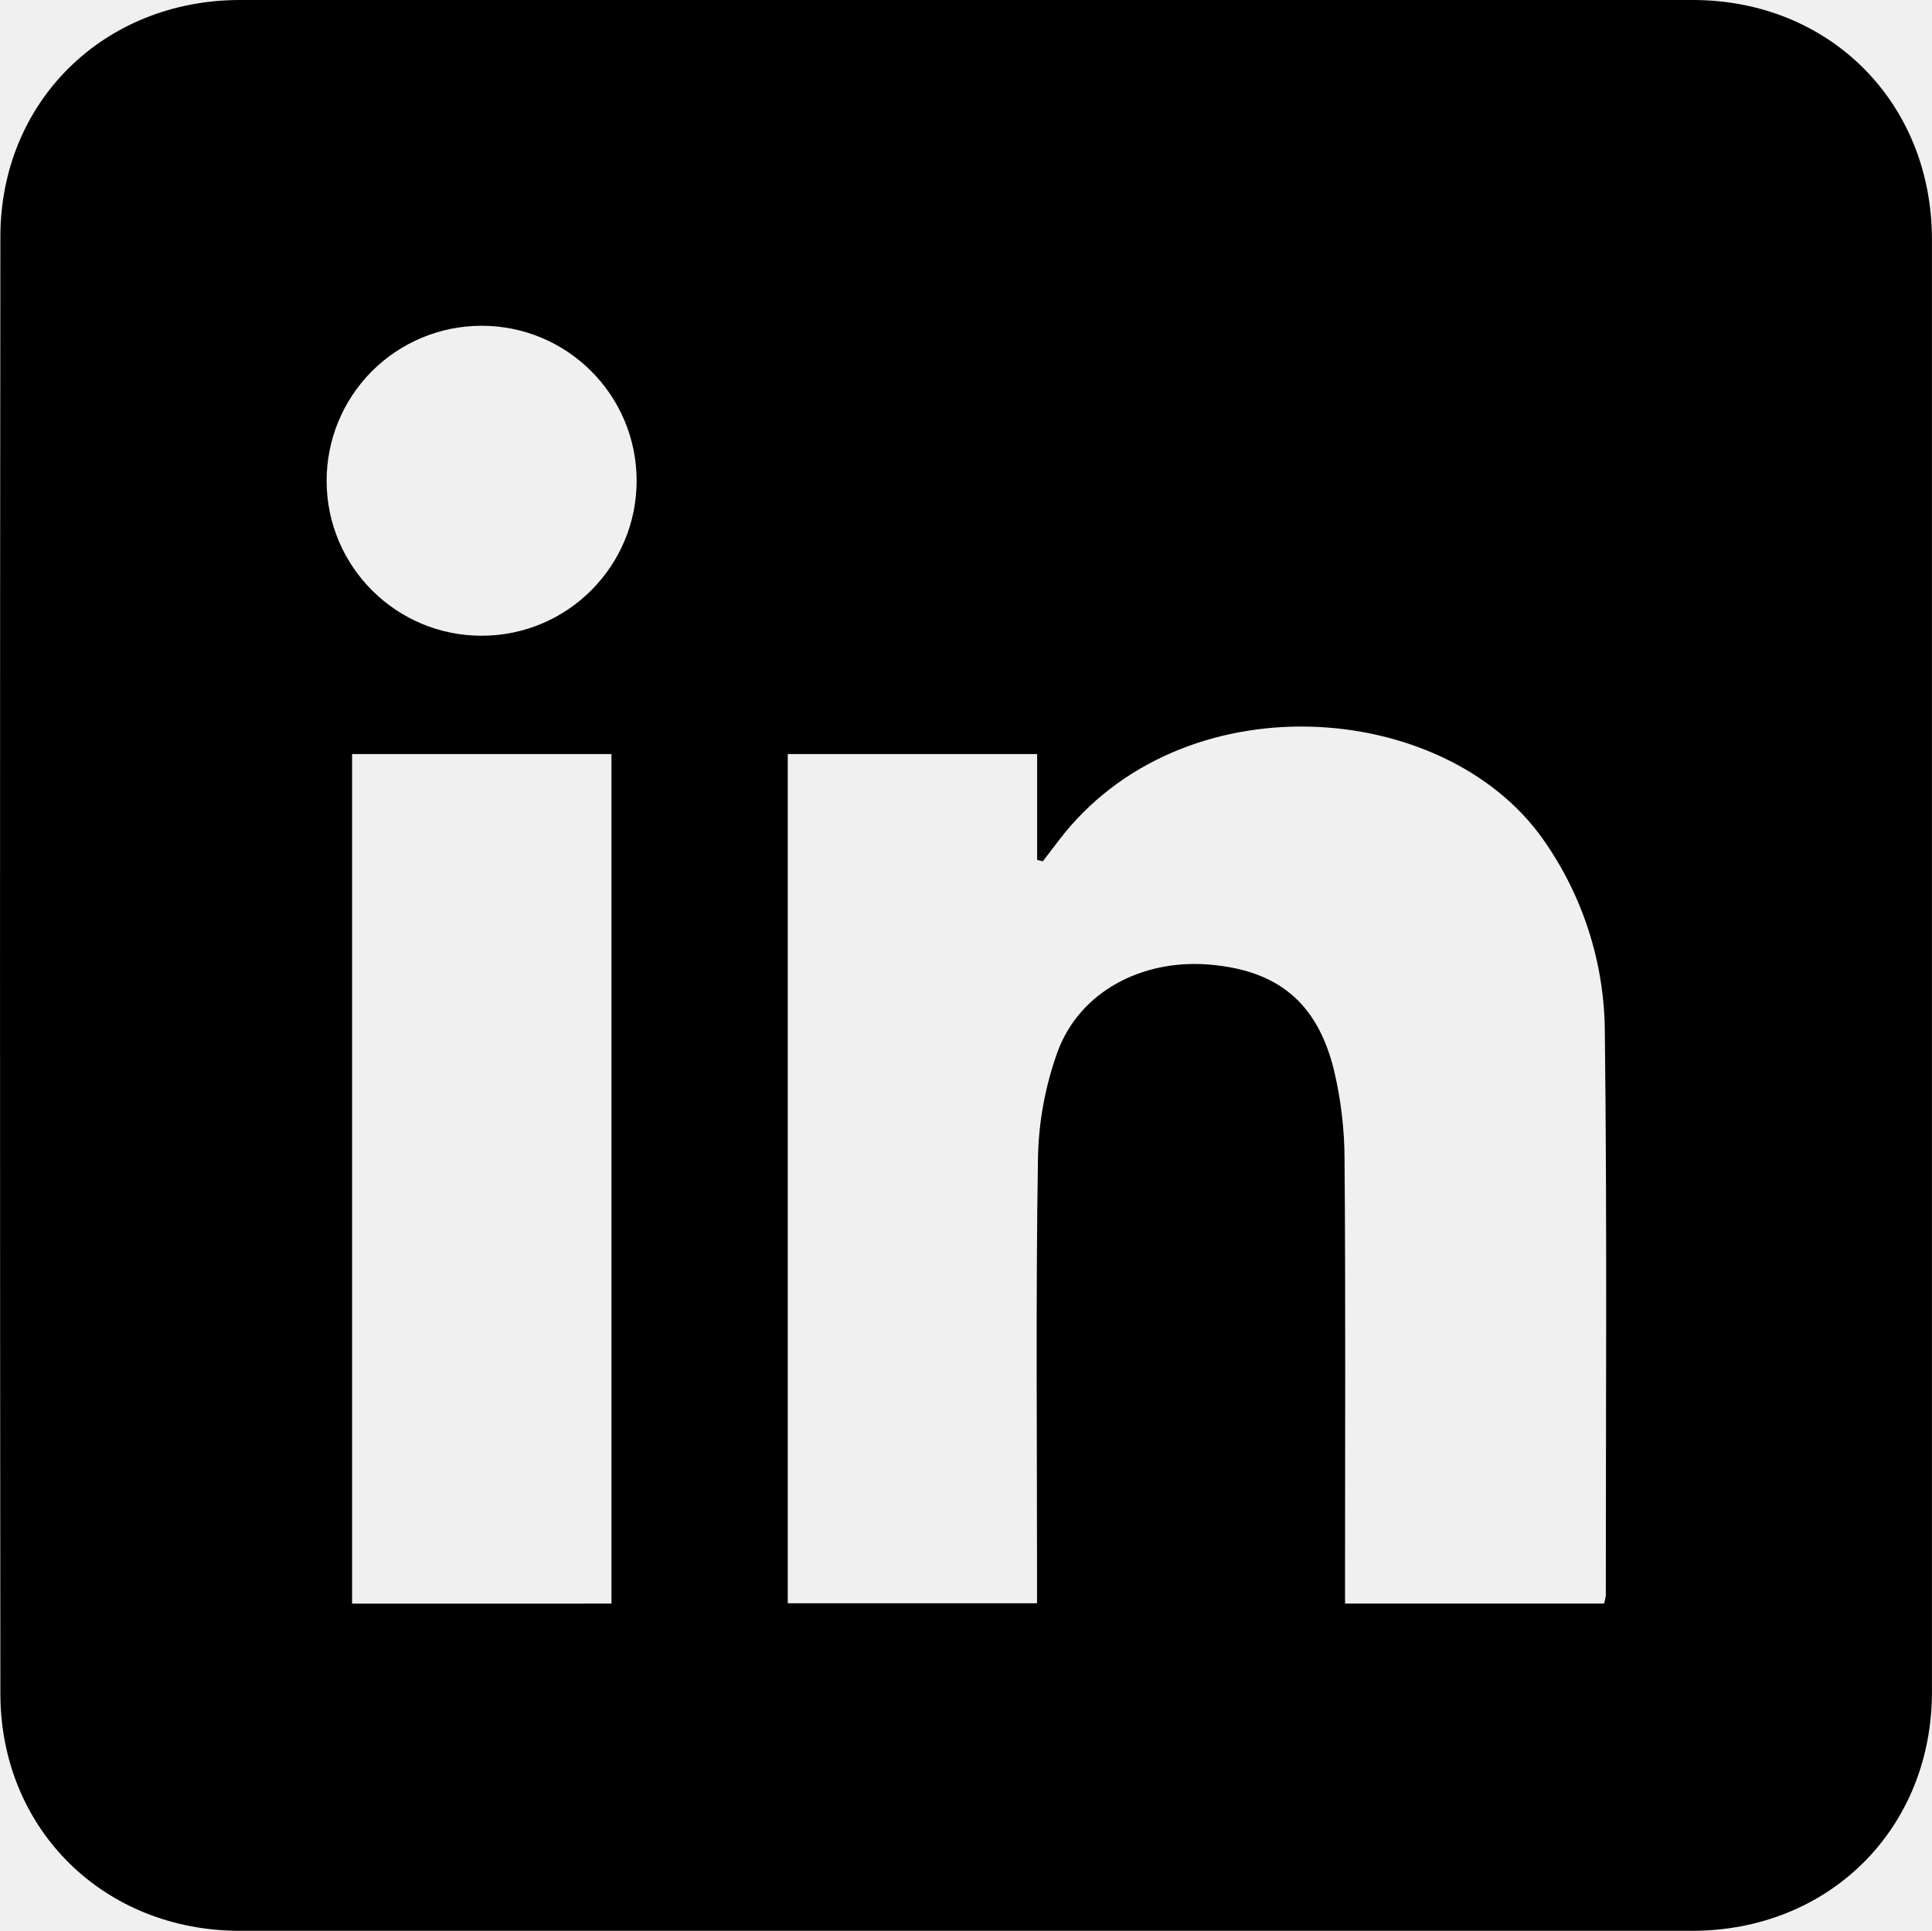
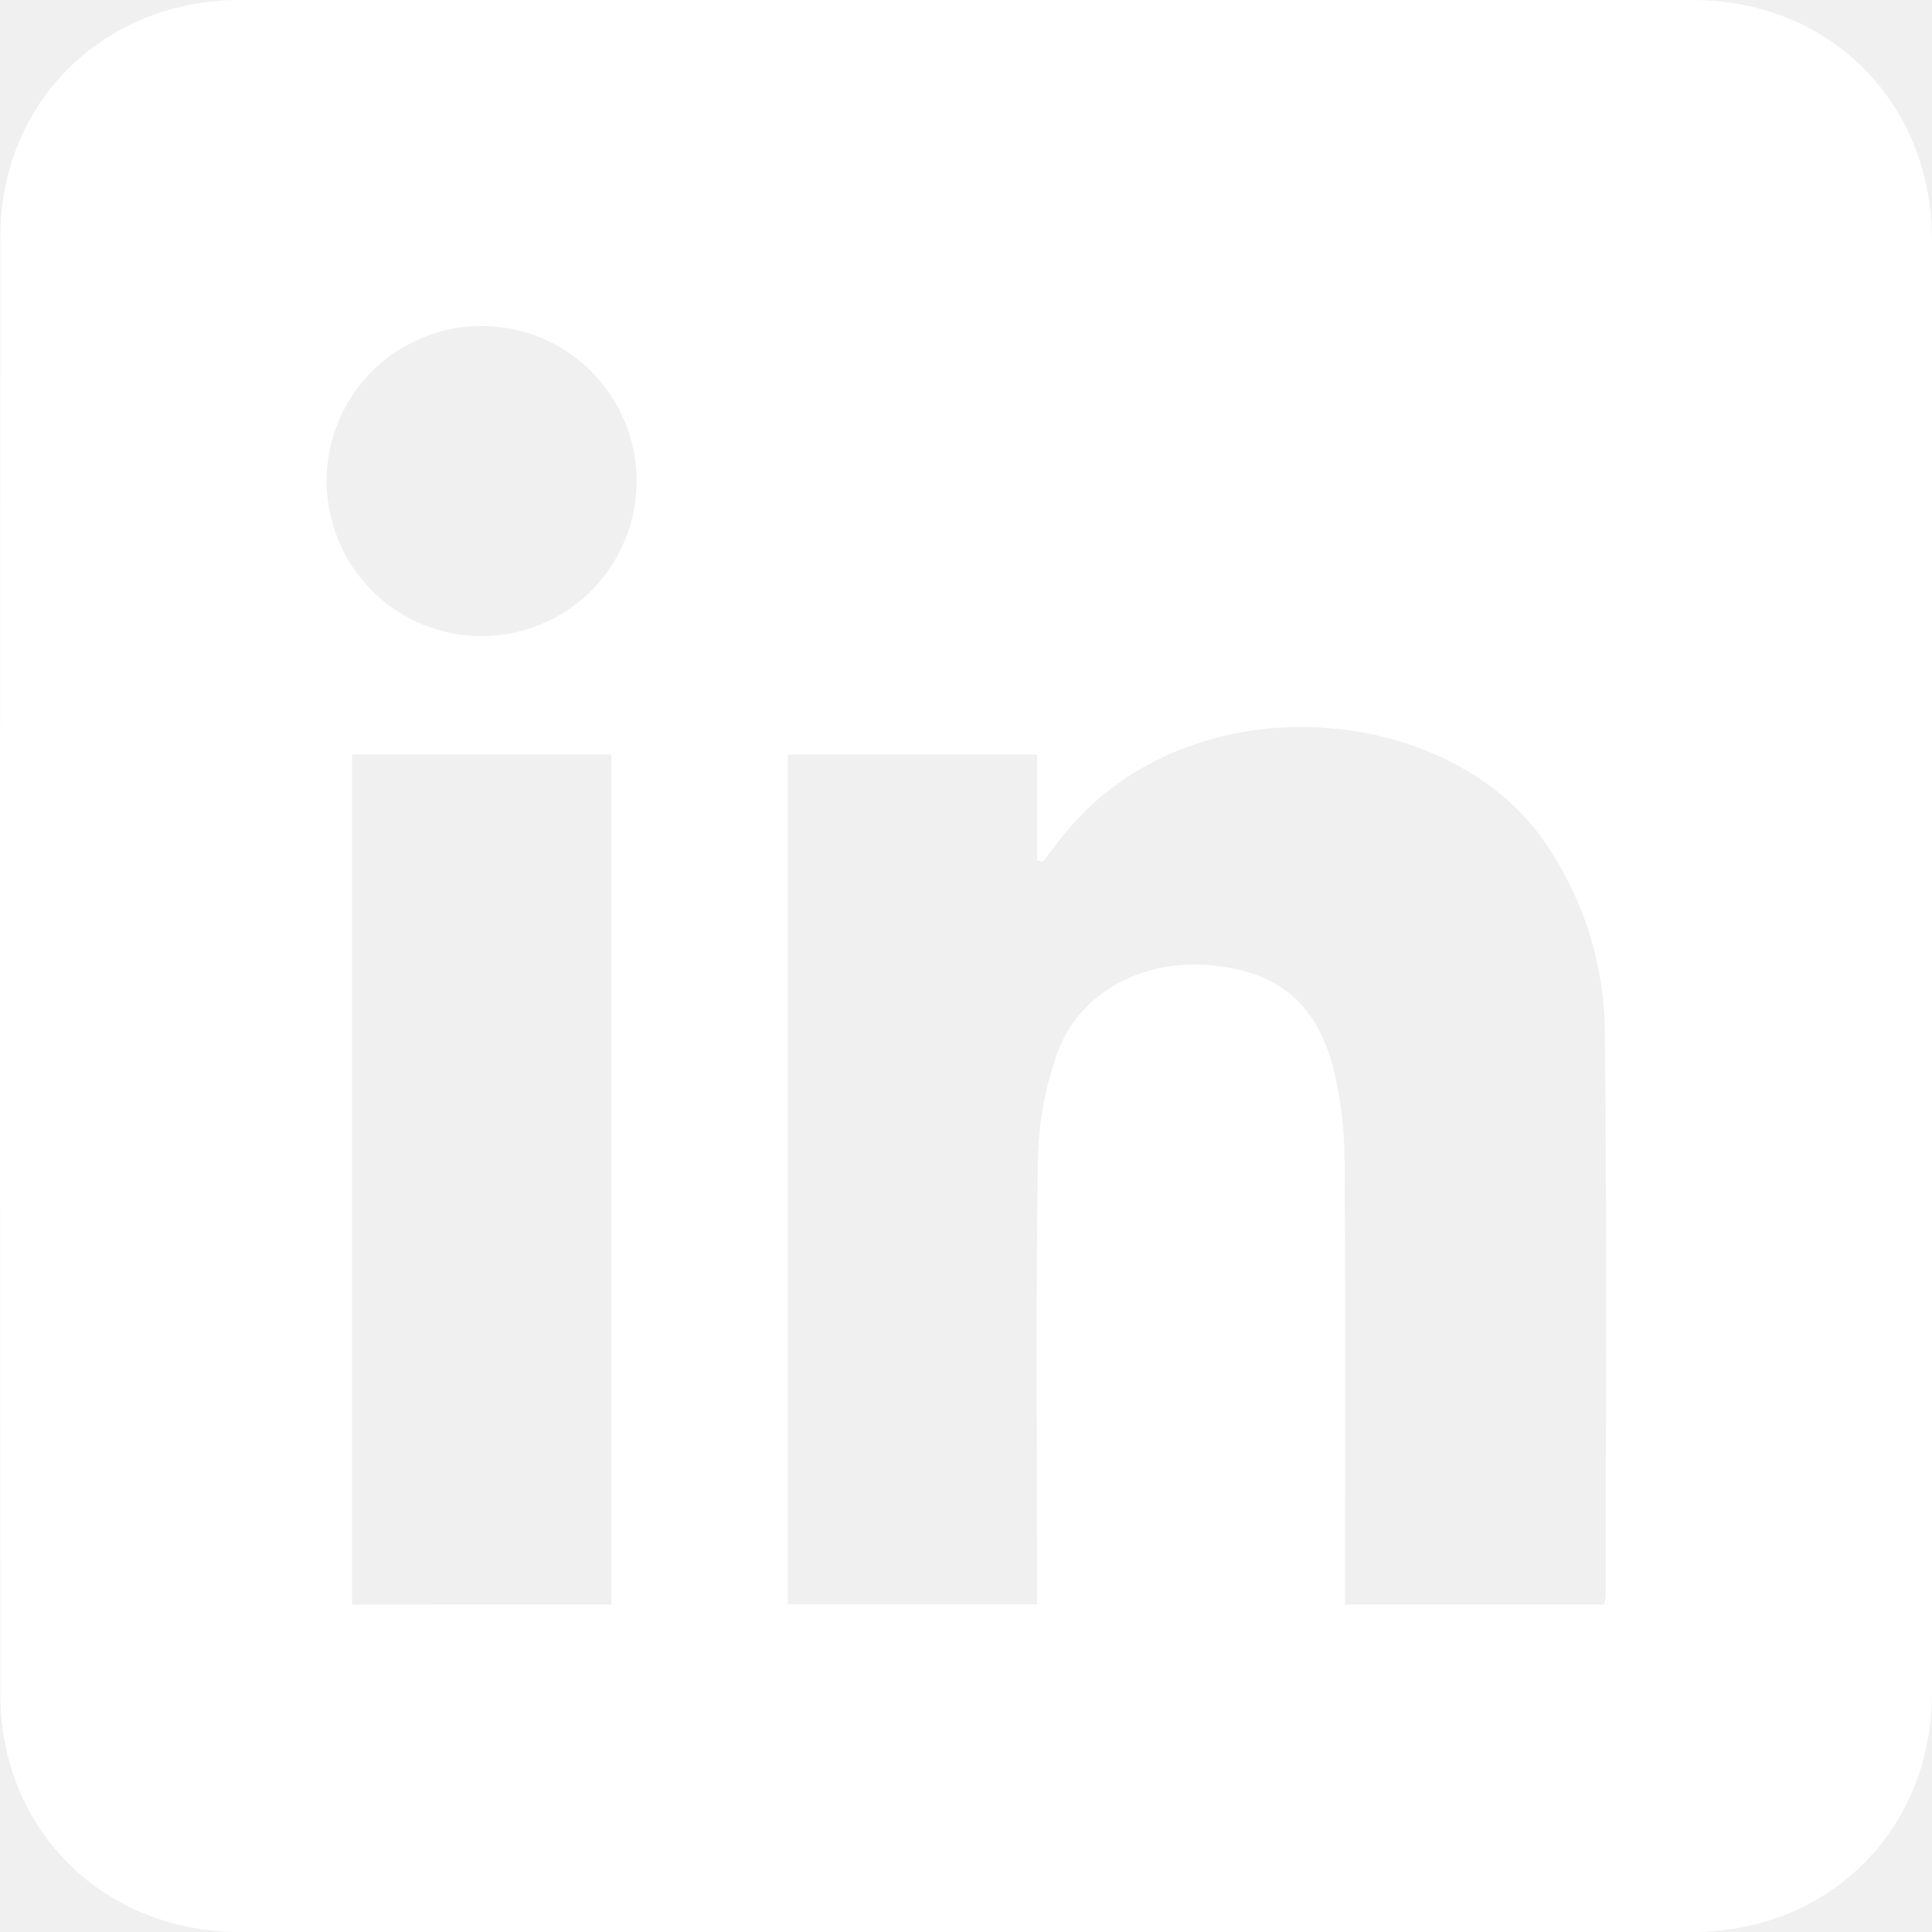
- <svg xmlns="http://www.w3.org/2000/svg" viewBox="0 0 402.22 402.02">
-   <g id="Layer_2" data-name="Layer 2">
-     <g id="Layer_1-2" data-name="Layer 1">
-       <path d="M200.72,0H352.4c28.51,0,49.81,21.33,49.81,49.9q0,151.19,0,302.37c0,28.47-21.38,49.75-49.95,49.75H49.89C21.63,402,.1,380.89.08,352.63Q-.07,201,.08,49.26C.11,21.05,21.71,0,50,0ZM333.93,333.89a11.08,11.08,0,0,0,.38-1.62c0-39.08.27-78.17-.2-117.25a70.2,70.2,0,0,0-12.84-40.24c-20.62-29.33-75.41-33.41-100.95.35-1.06,1.4-2.14,2.8-3.21,4.2l-1.19-.28V157H164V333.82h51.9v-6.23c0-28.78-.27-57.55.19-86.32a68.88,68.88,0,0,1,4.11-22.34c4.58-12.41,17.5-19.22,31.44-18.1,14.25,1.15,22.56,7.79,26.06,21.92a81.2,81.2,0,0,1,2.22,18.71c.23,28.77.1,57.54.1,86.32v6.11Zm-206.63,0V157h-54v176.9ZM68,100.21a32.27,32.27,0,1,0,32.2-32.38A32.25,32.25,0,0,0,68,100.21Z" />
-     </g>
-   </g>
+ <svg xmlns="http://www.w3.org/2000/svg" width="94" height="94" viewBox="0 0 94 94" fill="none">
+   <path d="M46.909 0H82.357C89.02 0 93.998 4.987 93.998 11.668C93.998 35.235 93.998 58.802 93.998 82.368C93.998 89.024 89.001 94 82.324 94H11.659C5.055 93.995 0.023 89.059 0.019 82.452C-0.005 58.816 -0.005 35.171 0.019 11.518C0.026 4.922 5.074 0 11.685 0H46.909ZM78.04 78.07C78.079 77.946 78.109 77.819 78.129 77.691C78.129 68.553 78.192 59.413 78.082 50.276C78.071 46.906 77.024 43.621 75.082 40.867C70.263 34.009 57.458 33.055 51.489 40.949C51.242 41.276 50.989 41.603 50.739 41.931L50.461 41.865V36.71H38.327V78.053H50.456V76.597C50.456 69.868 50.393 63.141 50.501 56.414C50.53 54.631 50.855 52.866 51.461 51.19C52.532 48.288 55.551 46.696 58.809 46.958C62.139 47.227 64.081 48.779 64.899 52.083C65.241 53.516 65.415 54.984 65.418 56.458C65.472 63.185 65.442 69.912 65.442 76.641V78.07H78.04ZM29.75 78.07V36.71H17.13V78.072L29.75 78.07ZM15.892 23.431C15.897 24.923 16.344 26.38 17.176 27.618C18.009 28.855 19.189 29.819 20.569 30.385C21.948 30.952 23.465 31.097 24.926 30.801C26.388 30.506 27.729 29.784 28.781 28.726C29.832 27.668 30.547 26.322 30.834 24.858C31.121 23.394 30.968 21.878 30.394 20.501C29.82 19.124 28.851 17.948 27.609 17.122C26.367 16.296 24.908 15.857 23.417 15.86C22.426 15.861 21.444 16.059 20.529 16.44C19.614 16.822 18.783 17.38 18.084 18.083C17.385 18.787 16.832 19.621 16.456 20.539C16.079 21.456 15.888 22.439 15.892 23.431Z" fill="white" />
</svg>
